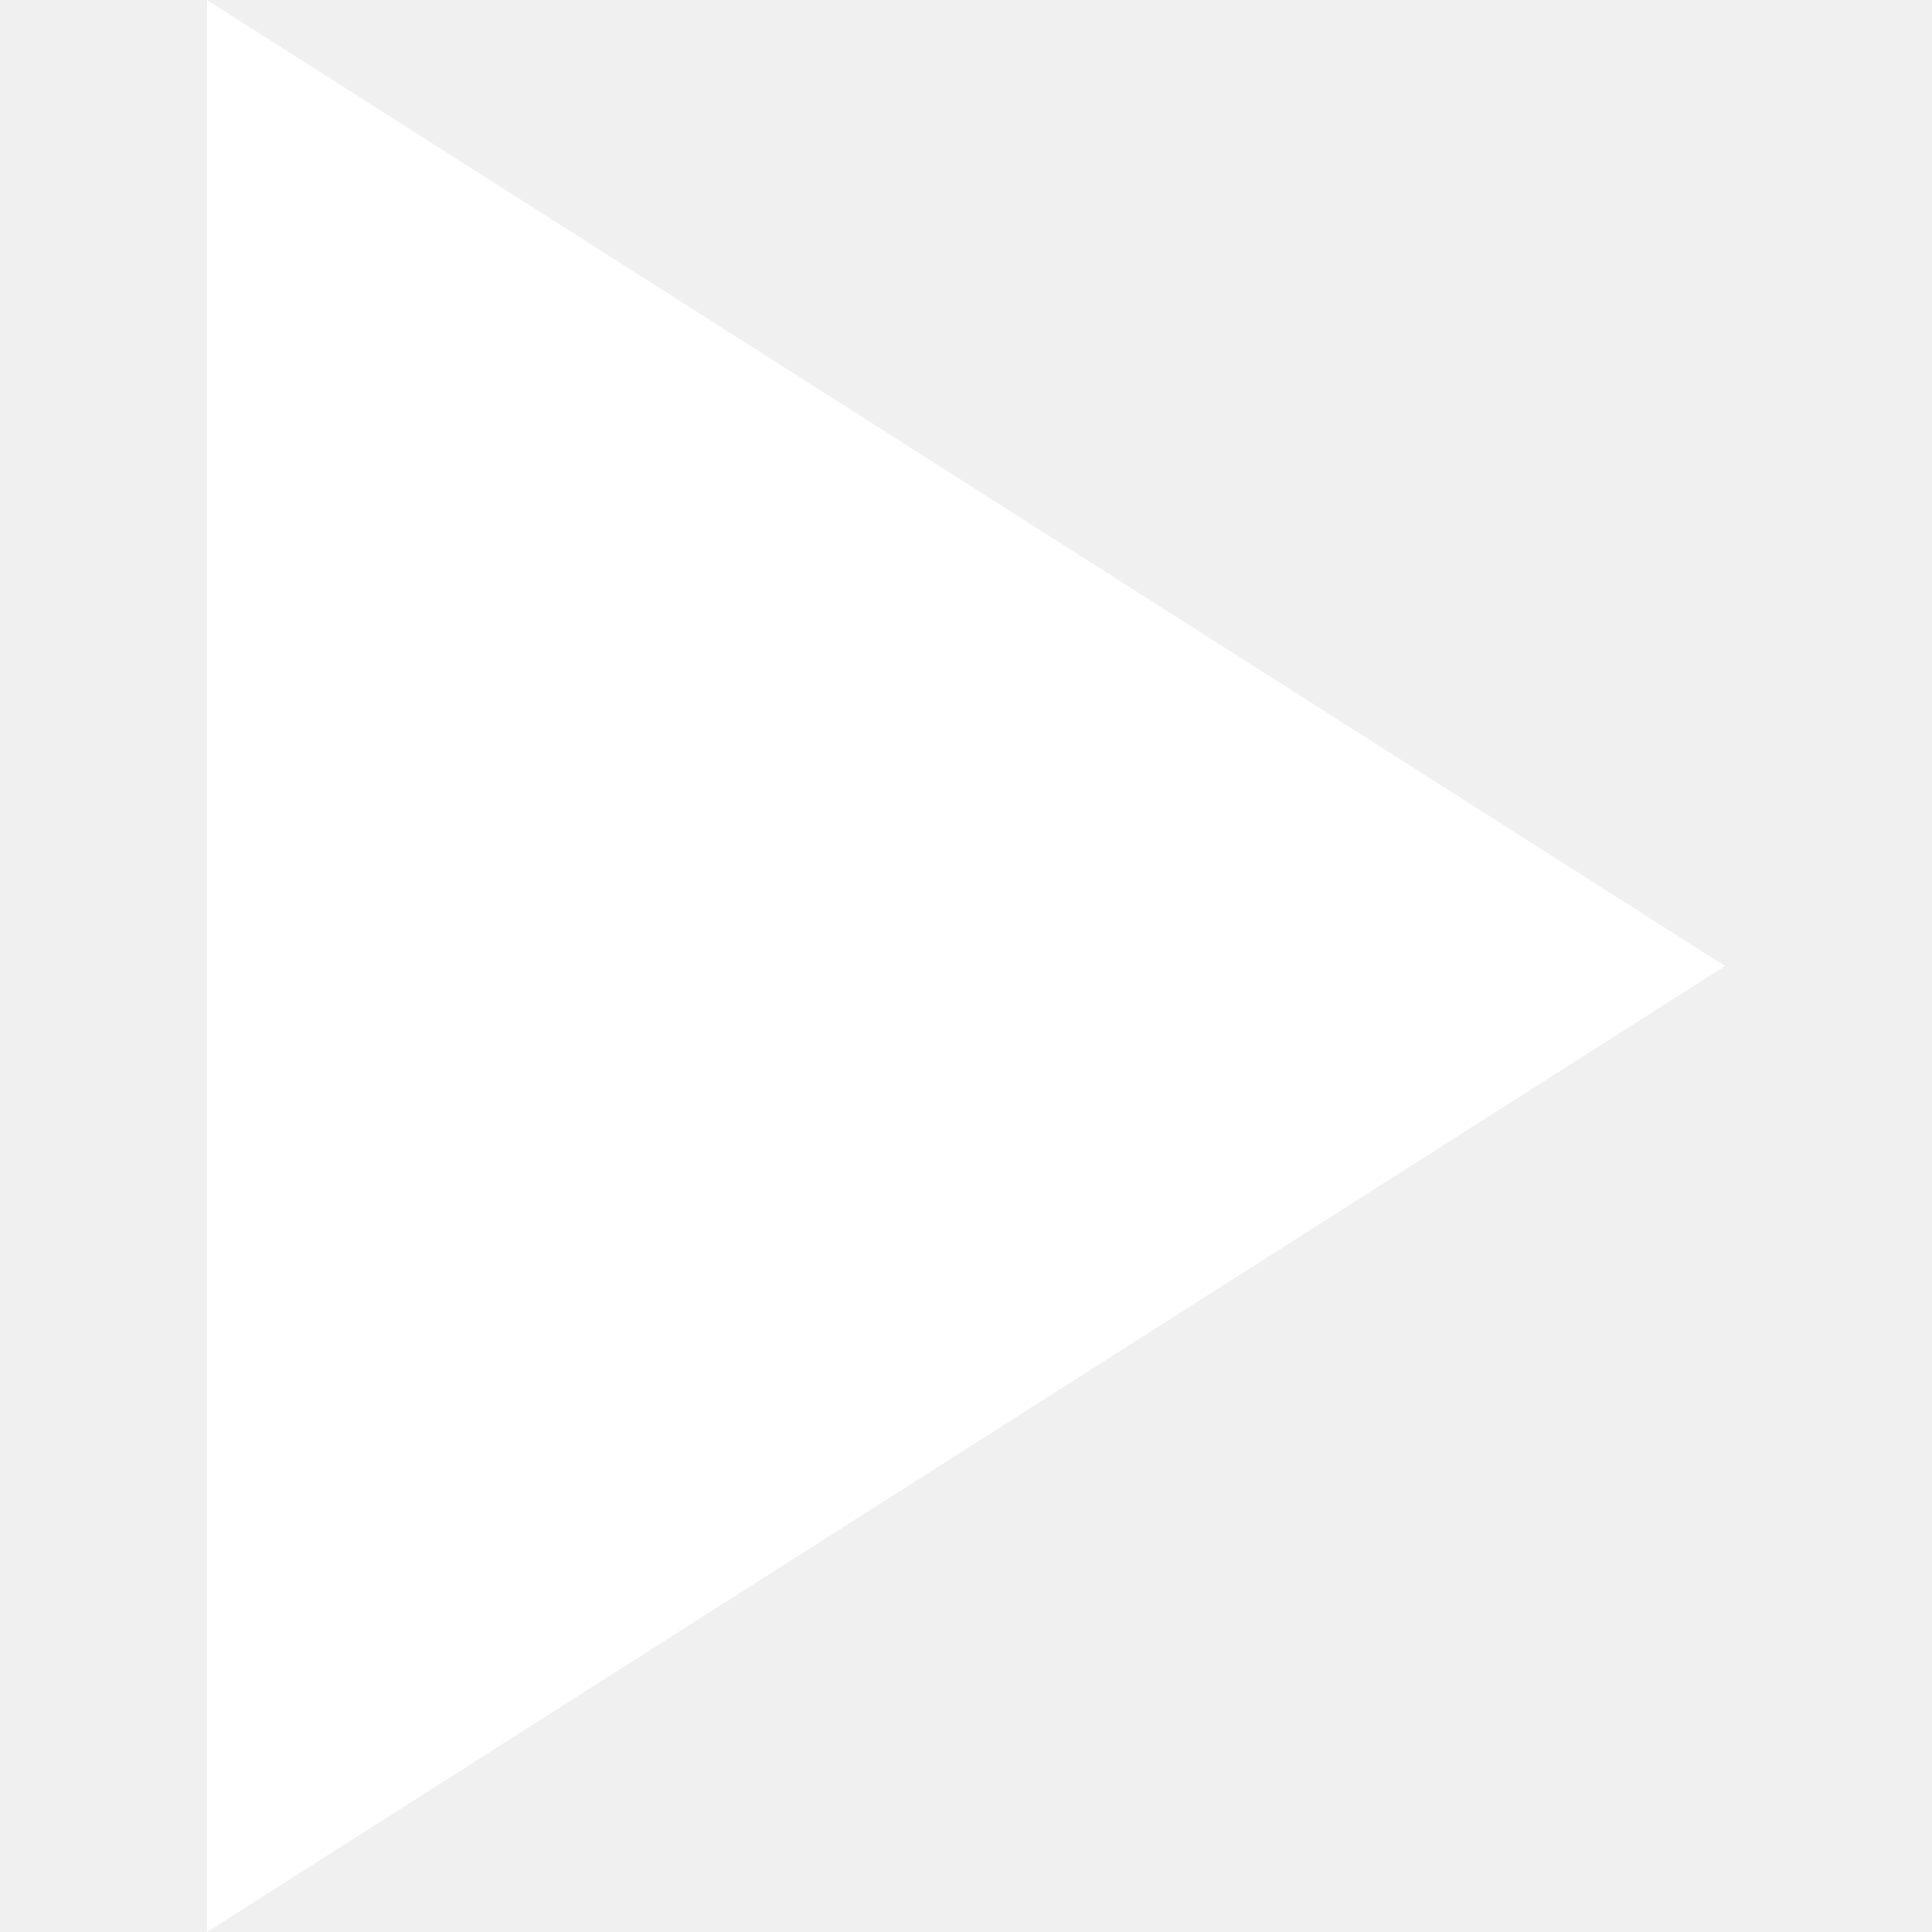
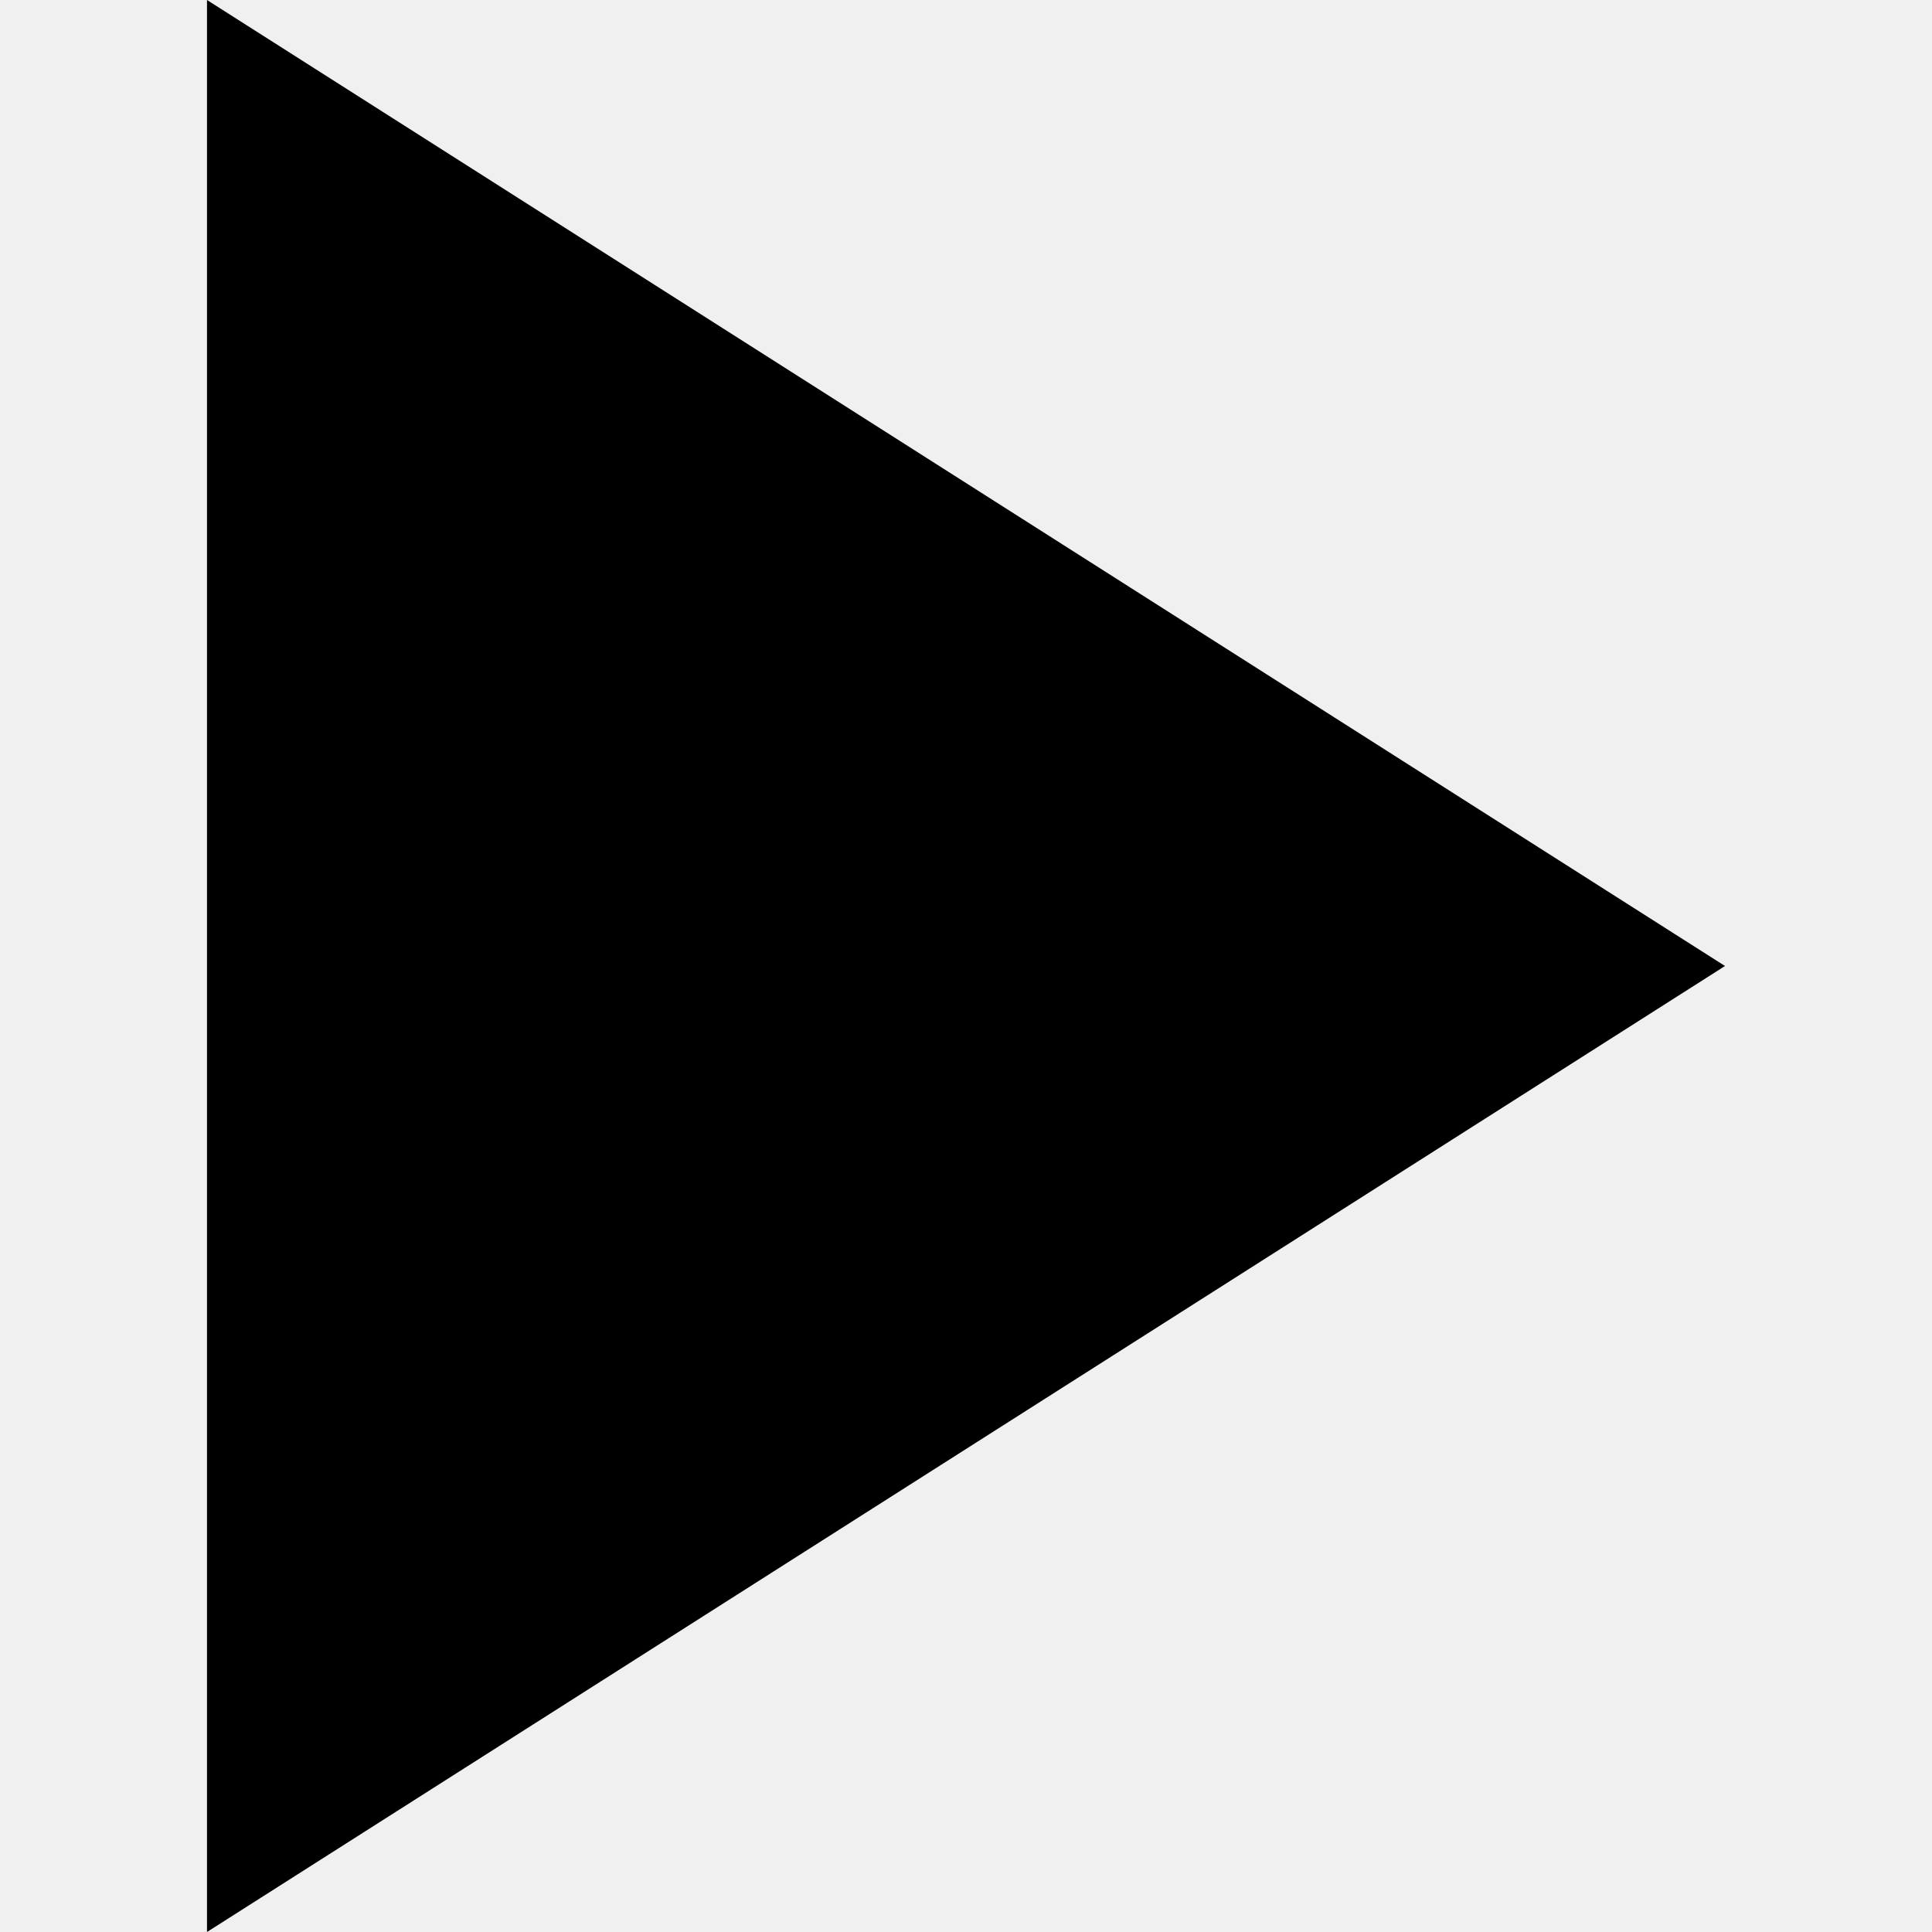
- <svg xmlns="http://www.w3.org/2000/svg" version="1.1" id="Capa_1" x="0px" y="0px" fill="white" width="357px" height="357px" viewBox="0 0 357 357" style="enable-background:new 0 0 357 357;" xml:space="preserve">
+ <svg xmlns="http://www.w3.org/2000/svg" version="1.1" id="djs" x="0px" y="0px" fill="black" width="357px" height="357px" viewBox="0 0 357 357" style="enable-background:new 0 0 357 357;" xml:space="preserve">
  <g>
    <g id="play-arrow">
      <polygon points="38.25,0 38.25,357 318.75,178.5   " />
    </g>
  </g>
  <g>
</g>
  <g>
</g>
  <g>
</g>
  <g>
</g>
  <g>
</g>
  <g>
</g>
  <g>
</g>
  <g>
</g>
  <g>
</g>
  <g>
</g>
  <g>
</g>
  <g>
</g>
  <g>
</g>
  <g>
</g>
  <g>
</g>
</svg>
